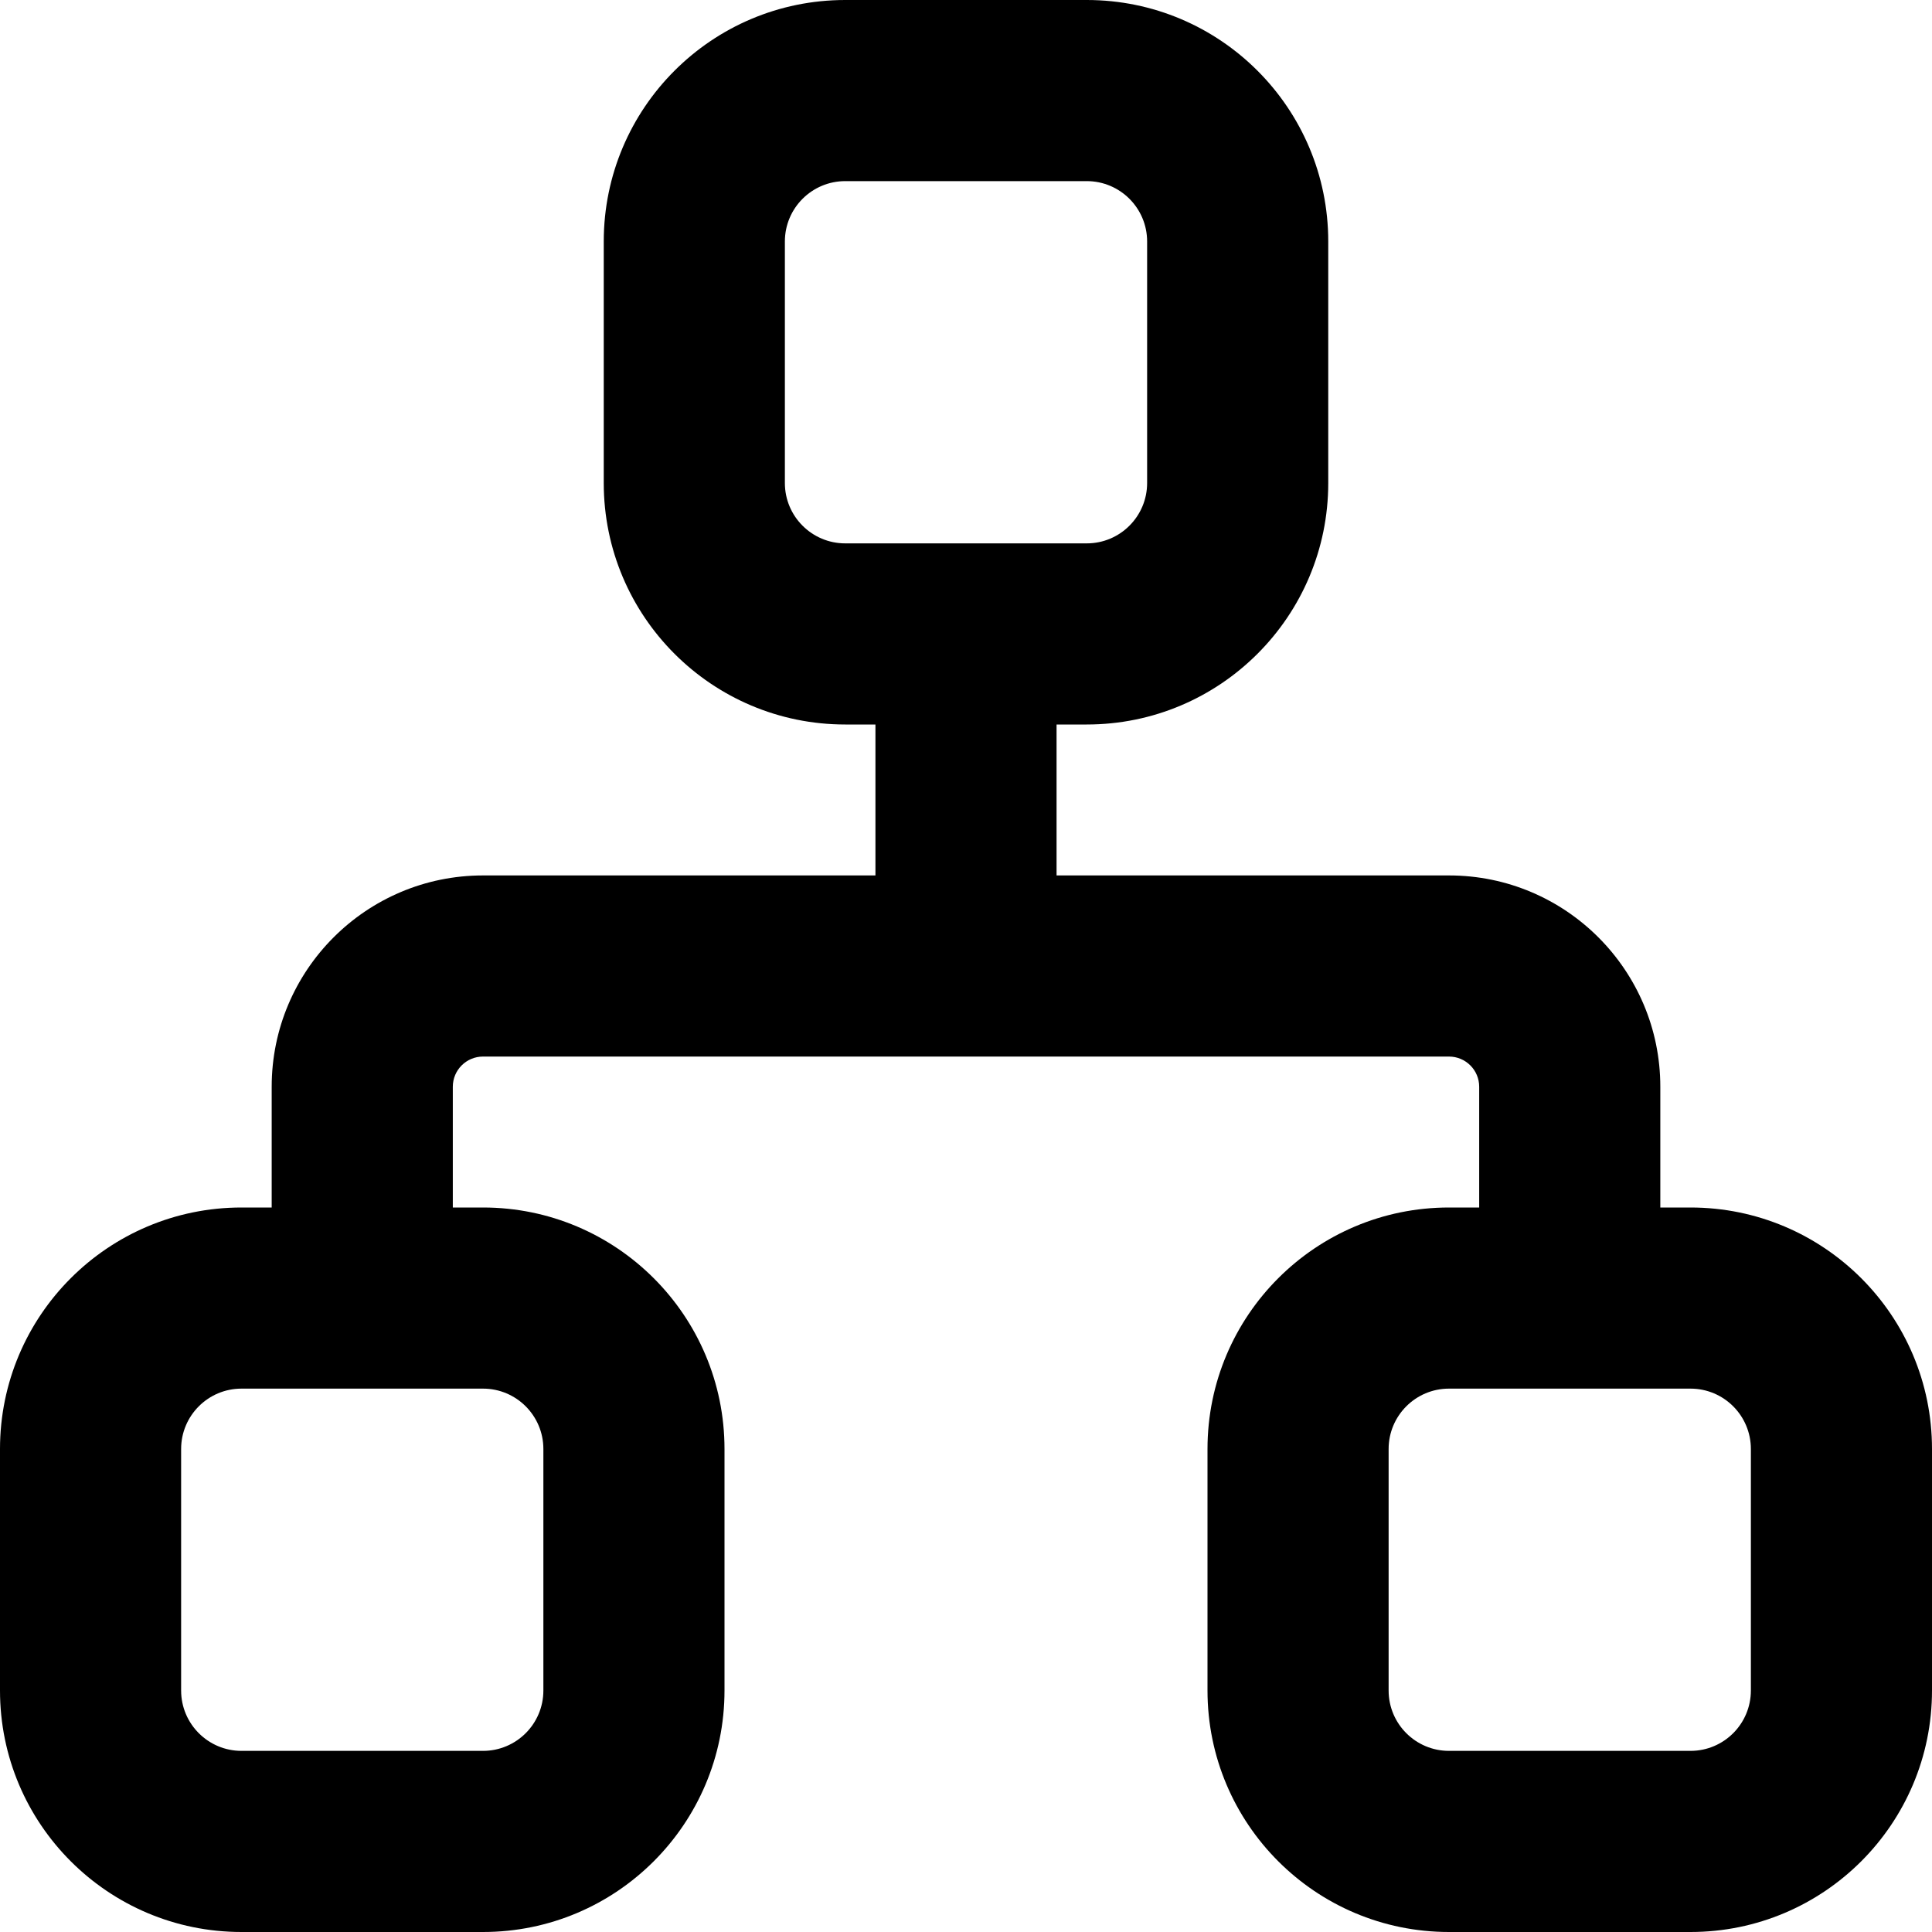
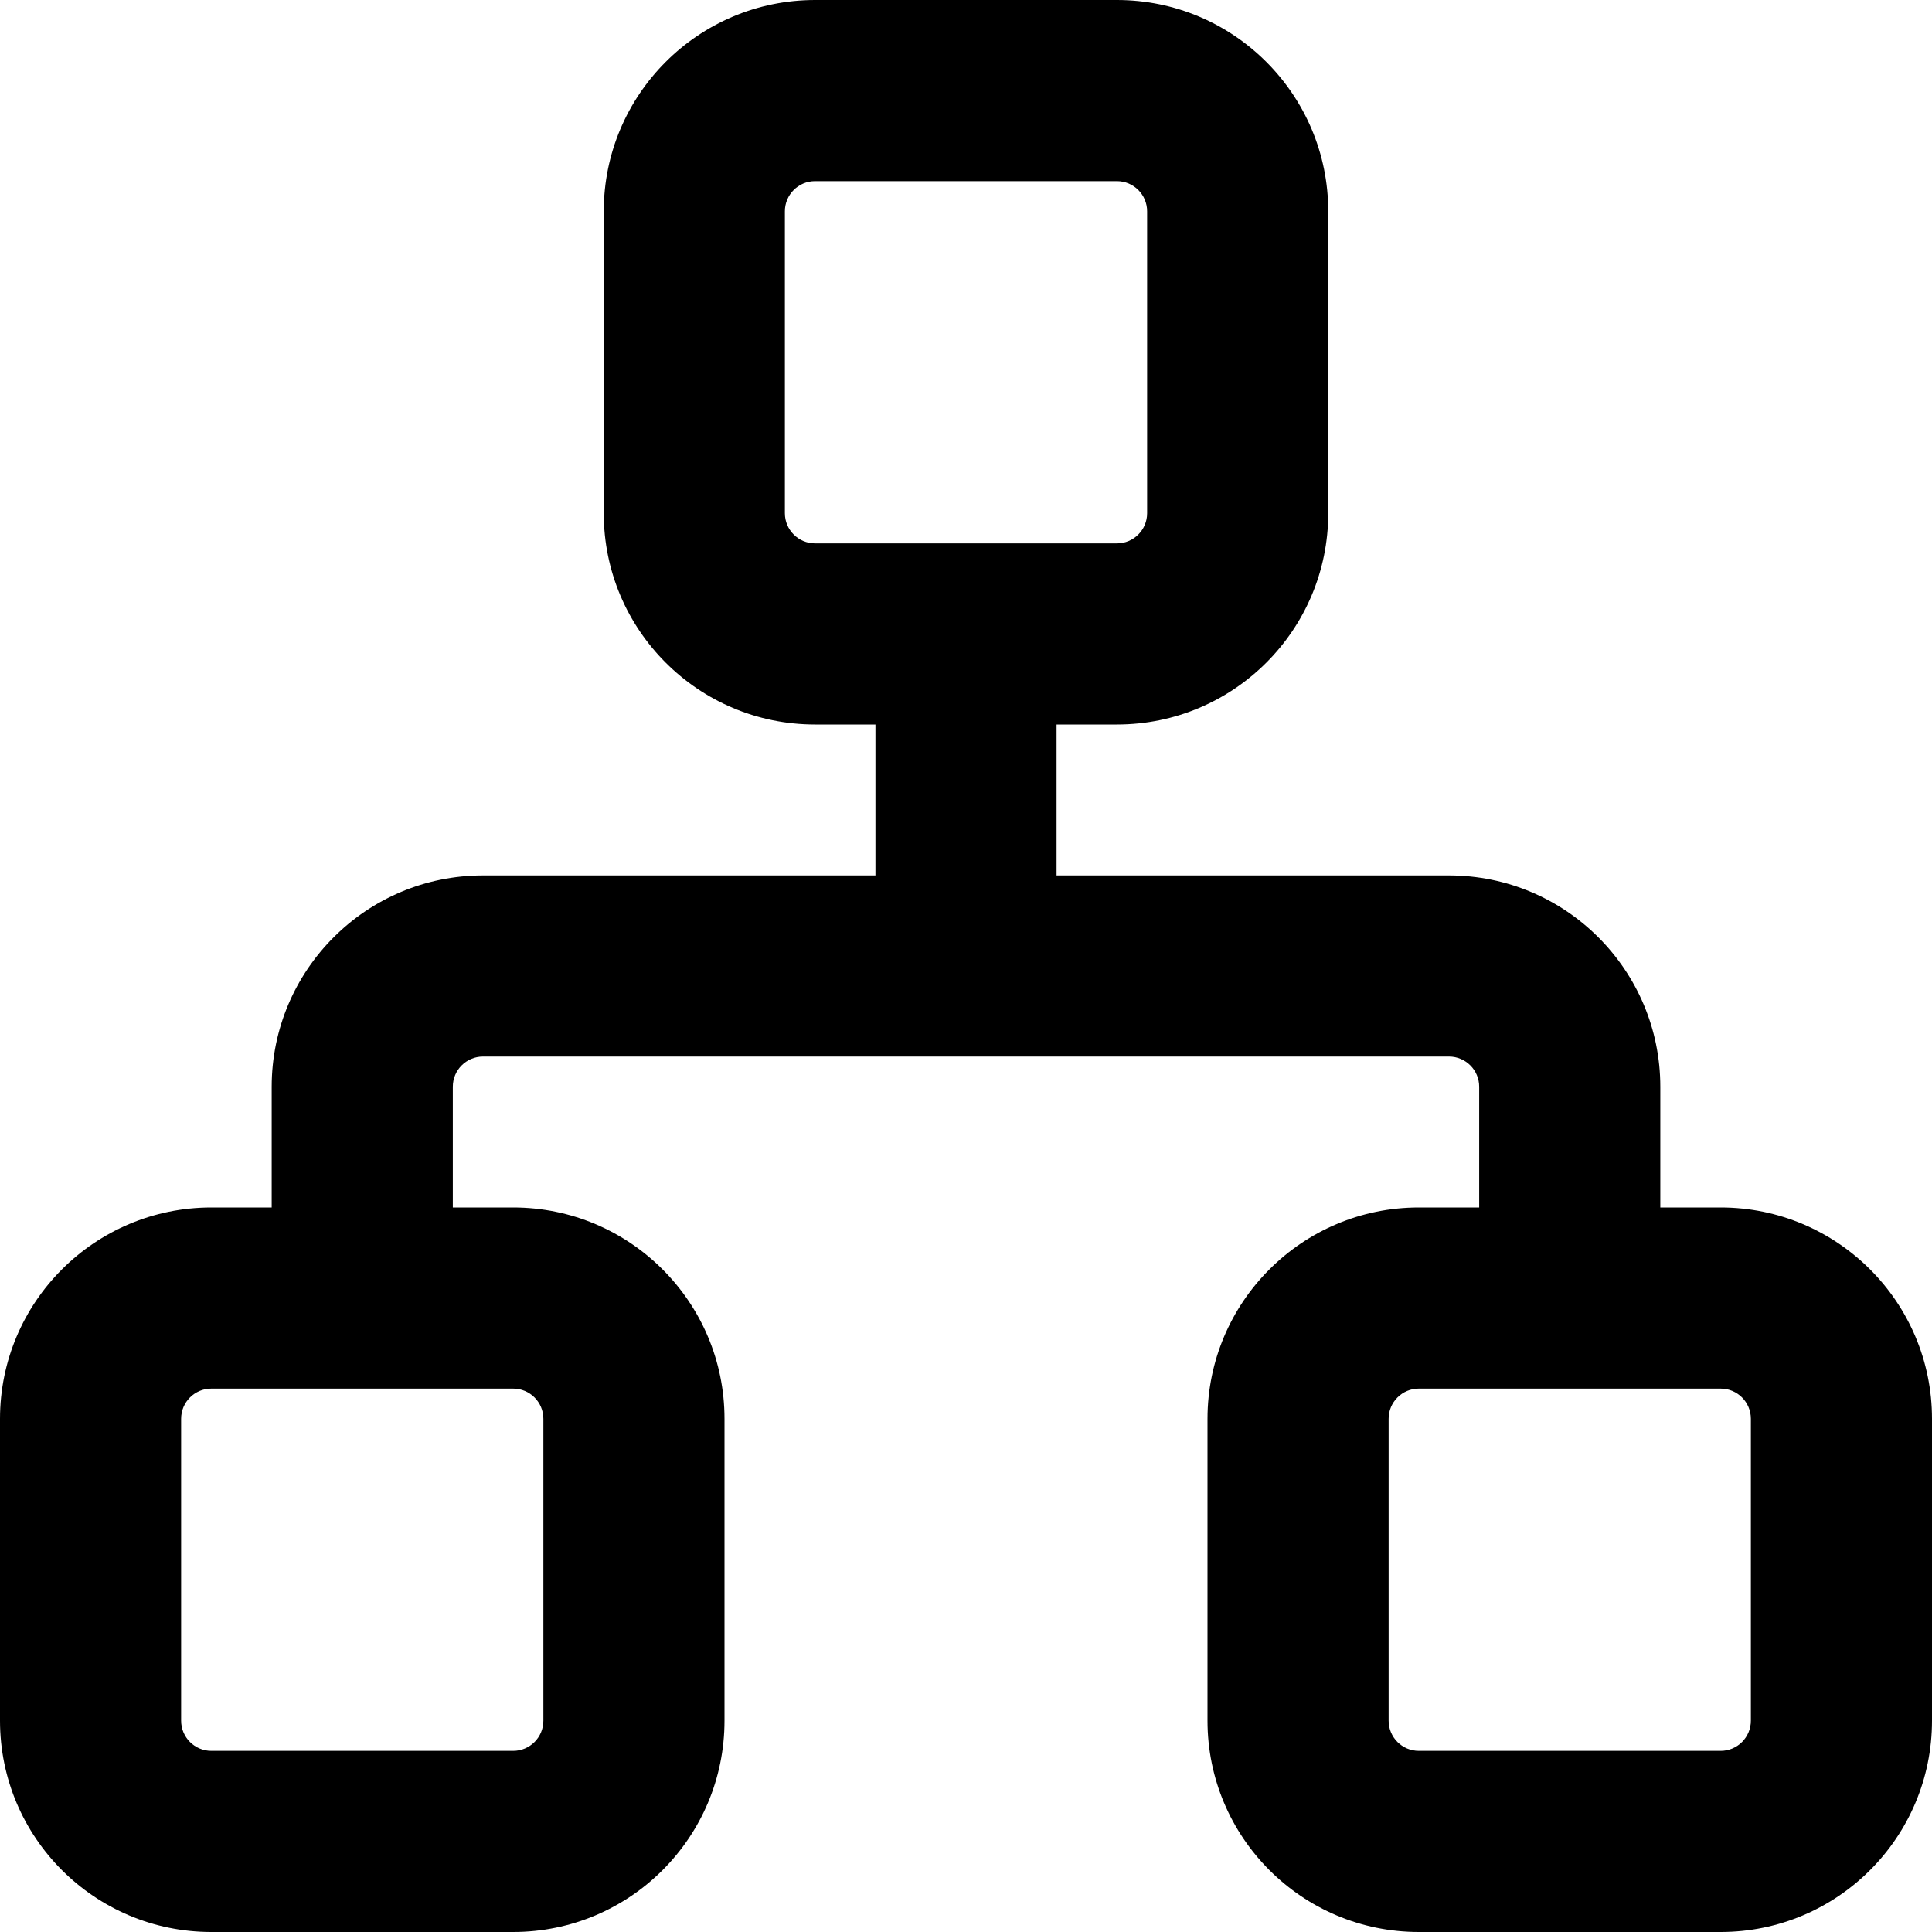
<svg xmlns="http://www.w3.org/2000/svg" fill="currentColor" class="ai" viewBox="0 0 16 16">
-   <path d="M5 2a2 2 0 0 1 2-2h2a2 2 0 0 1 2 2v2a2 2 0 0 1-2 2h-.25v1.25H12c.966 0 1.75.784 1.75 1.75v1H14a2 2 0 0 1 2 2v2a2 2 0 0 1-2 2h-2a2 2 0 0 1-2-2v-2a2 2 0 0 1 2-2h.25V9a.25.25 0 0 0-.25-.25H4a.25.25 0 0 0-.25.25v1H4a2 2 0 0 1 2 2v2a2 2 0 0 1-2 2H2a2 2 0 0 1-2-2v-2a2 2 0 0 1 2-2h.25V9c0-.966.784-1.75 1.75-1.75h3.25V6H7a2 2 0 0 1-2-2zm2-.5a.5.5 0 0 0-.5.5v2a.5.5 0 0 0 .5.5h2a.5.5 0 0 0 .5-.5V2a.5.5 0 0 0-.5-.5zm-5 10a.5.5 0 0 0-.5.5v2a.5.5 0 0 0 .5.5h2a.5.5 0 0 0 .5-.5v-2a.5.5 0 0 0-.5-.5zm12 0h-2a.5.5 0 0 0-.5.5v2a.5.5 0 0 0 .5.5h2a.5.5 0 0 0 .5-.5v-2a.5.5 0 0 0-.5-.5" />
+   <path d="M9.25 0C10.216 0 11 .784 11 1.75v2.5A1.75 1.75 0 0 1 9.25 6h-.5v1.25H12c.966 0 1.75.784 1.75 1.75v1h.5c.966 0 1.75.784 1.75 1.75v2.5A1.75 1.75 0 0 1 14.25 16h-2.5A1.75 1.75 0 0 1 10 14.25v-2.5c0-.966.784-1.75 1.75-1.75h.5V9a.25.25 0 0 0-.25-.25H4a.25.25 0 0 0-.25.25v1h.5c.966 0 1.75.784 1.75 1.75v2.5A1.75 1.75 0 0 1 4.25 16h-2.5A1.75 1.75 0 0 1 0 14.25v-2.5C0 10.784.784 10 1.75 10h.5V9c0-.966.784-1.75 1.75-1.75h3.25V6h-.5A1.75 1.75 0 0 1 5 4.25v-2.5C5 .784 5.784 0 6.75 0zm-7.5 11.5a.25.25 0 0 0-.25.25v2.5c0 .138.112.25.25.25h2.5a.25.25 0 0 0 .25-.25v-2.5a.25.25 0 0 0-.25-.25zm10 0a.25.25 0 0 0-.25.25v2.5c0 .138.112.25.25.25h2.5a.25.25 0 0 0 .25-.25v-2.5a.25.25 0 0 0-.25-.25zm-5-10a.25.25 0 0 0-.25.25v2.5c0 .138.112.25.25.25h2.5a.25.25 0 0 0 .25-.25v-2.5a.25.25 0 0 0-.25-.25z" />
</svg>
